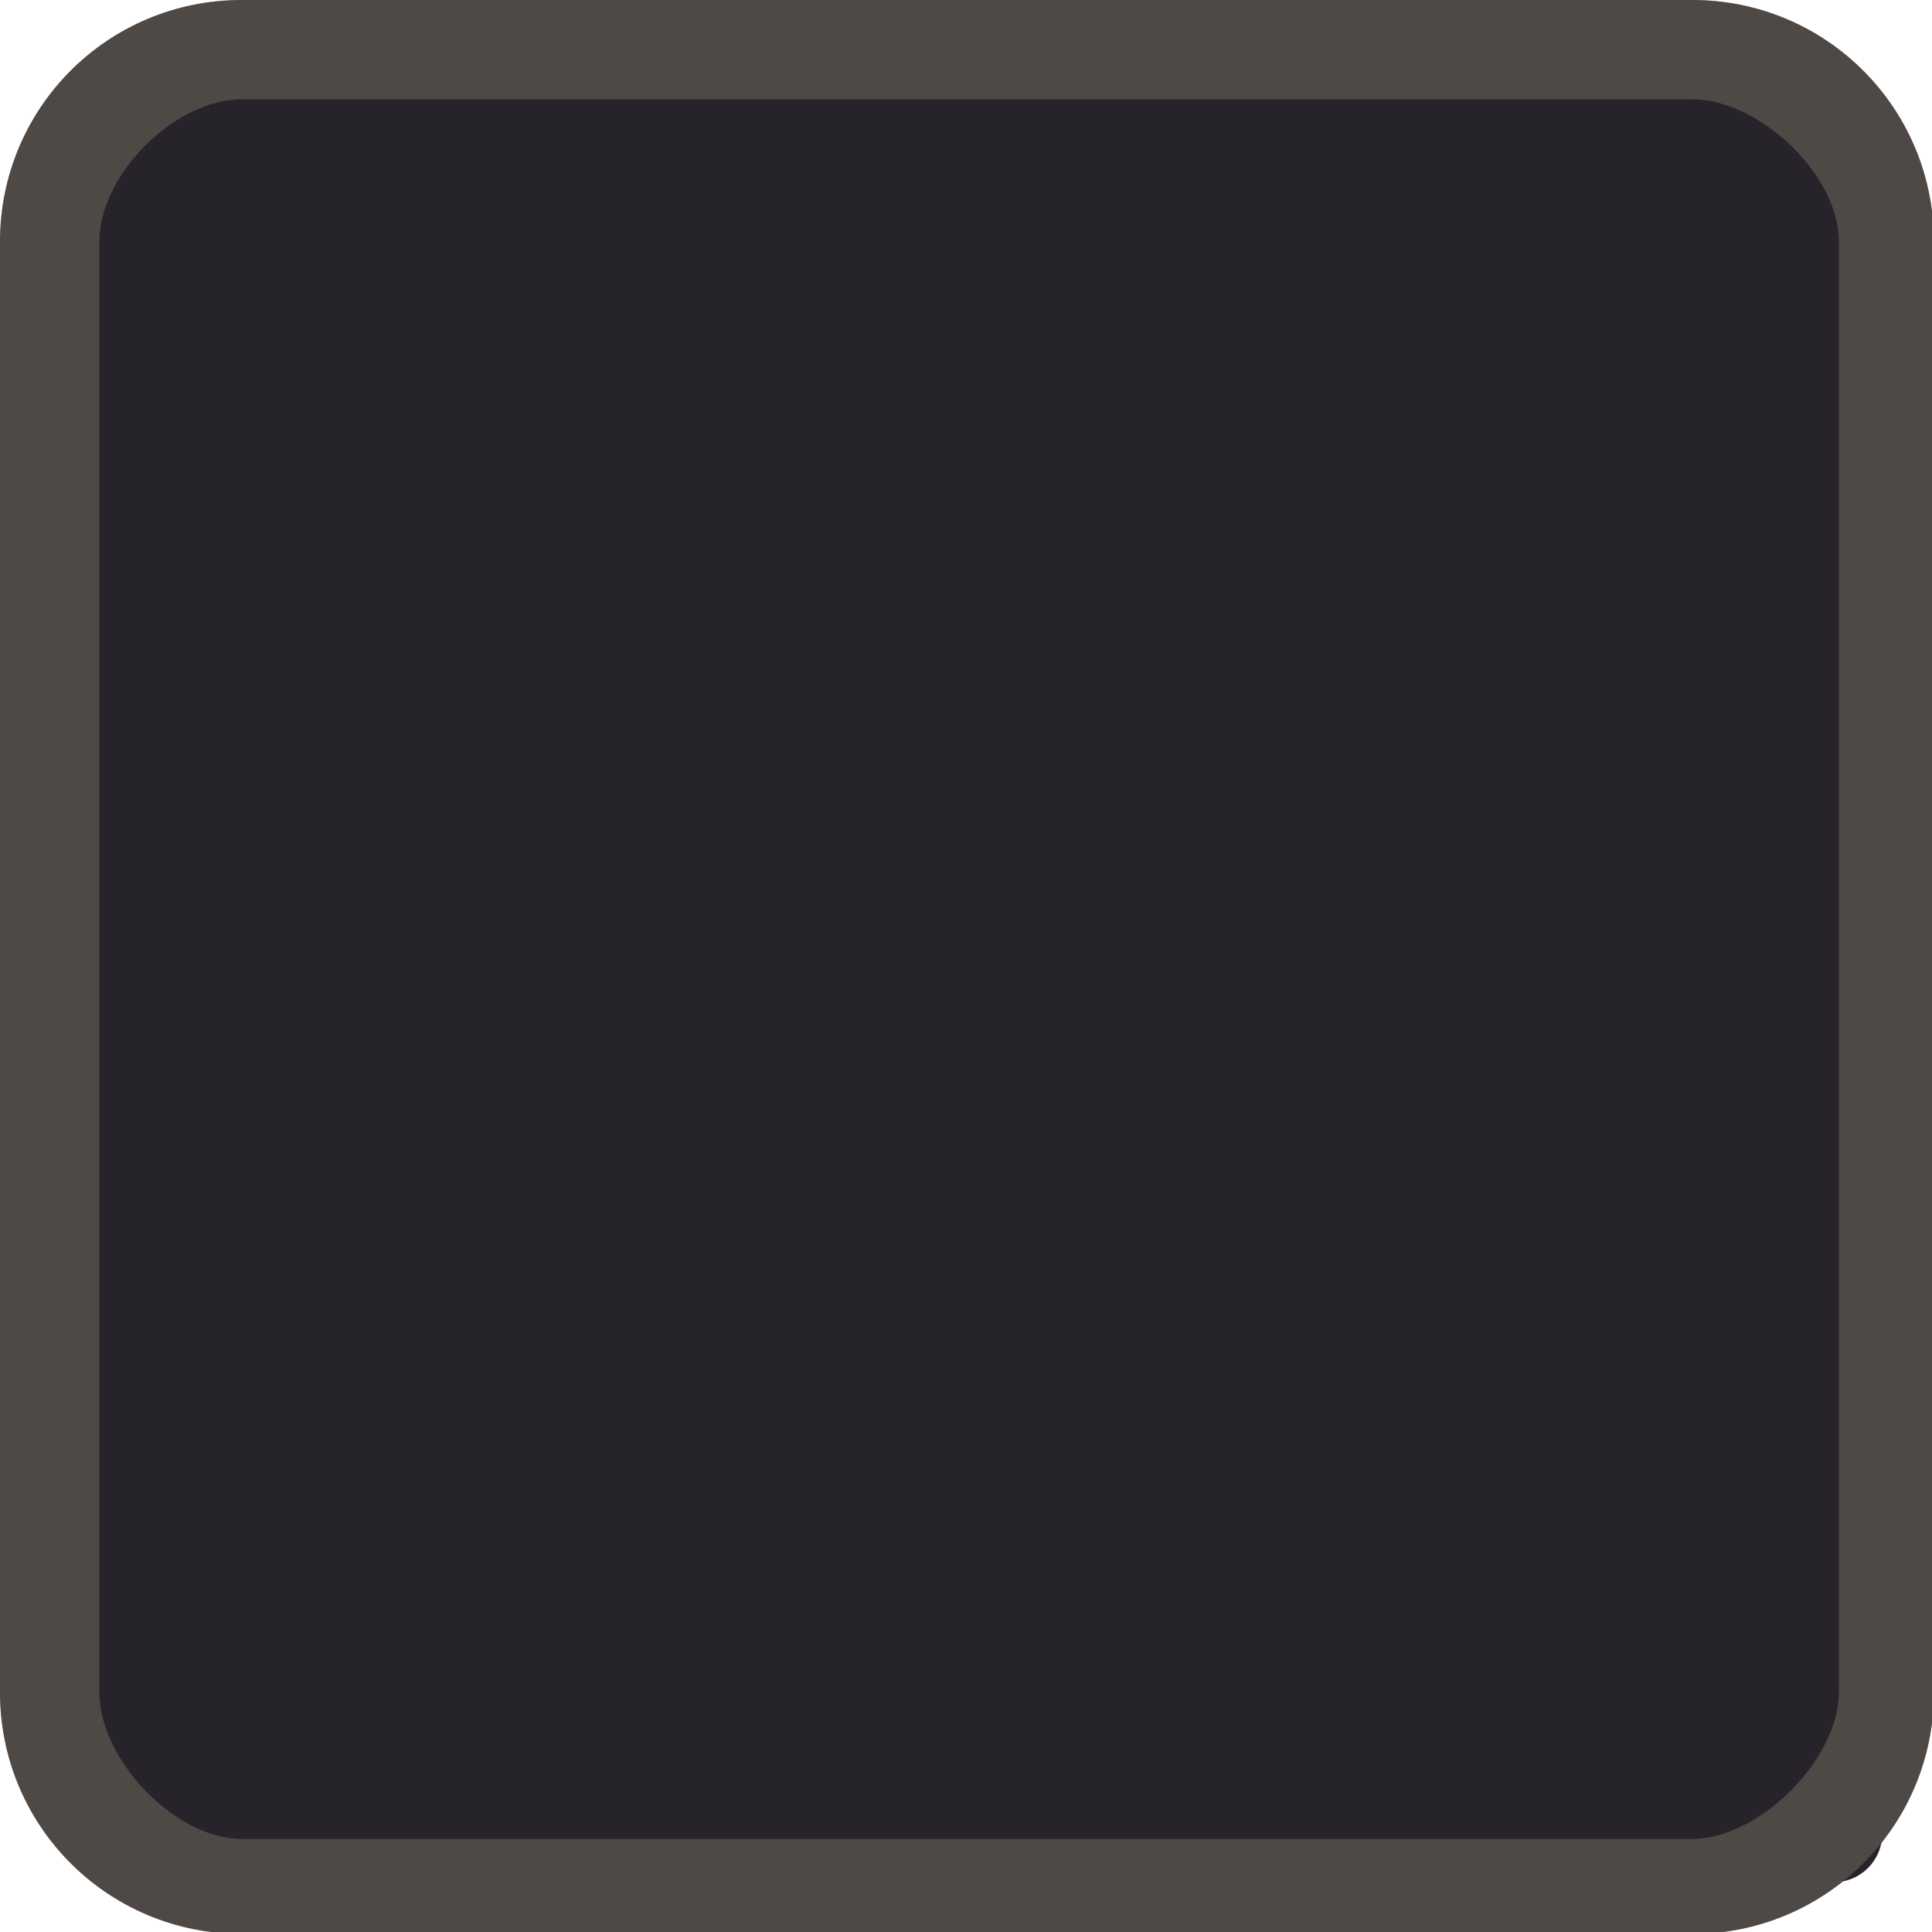
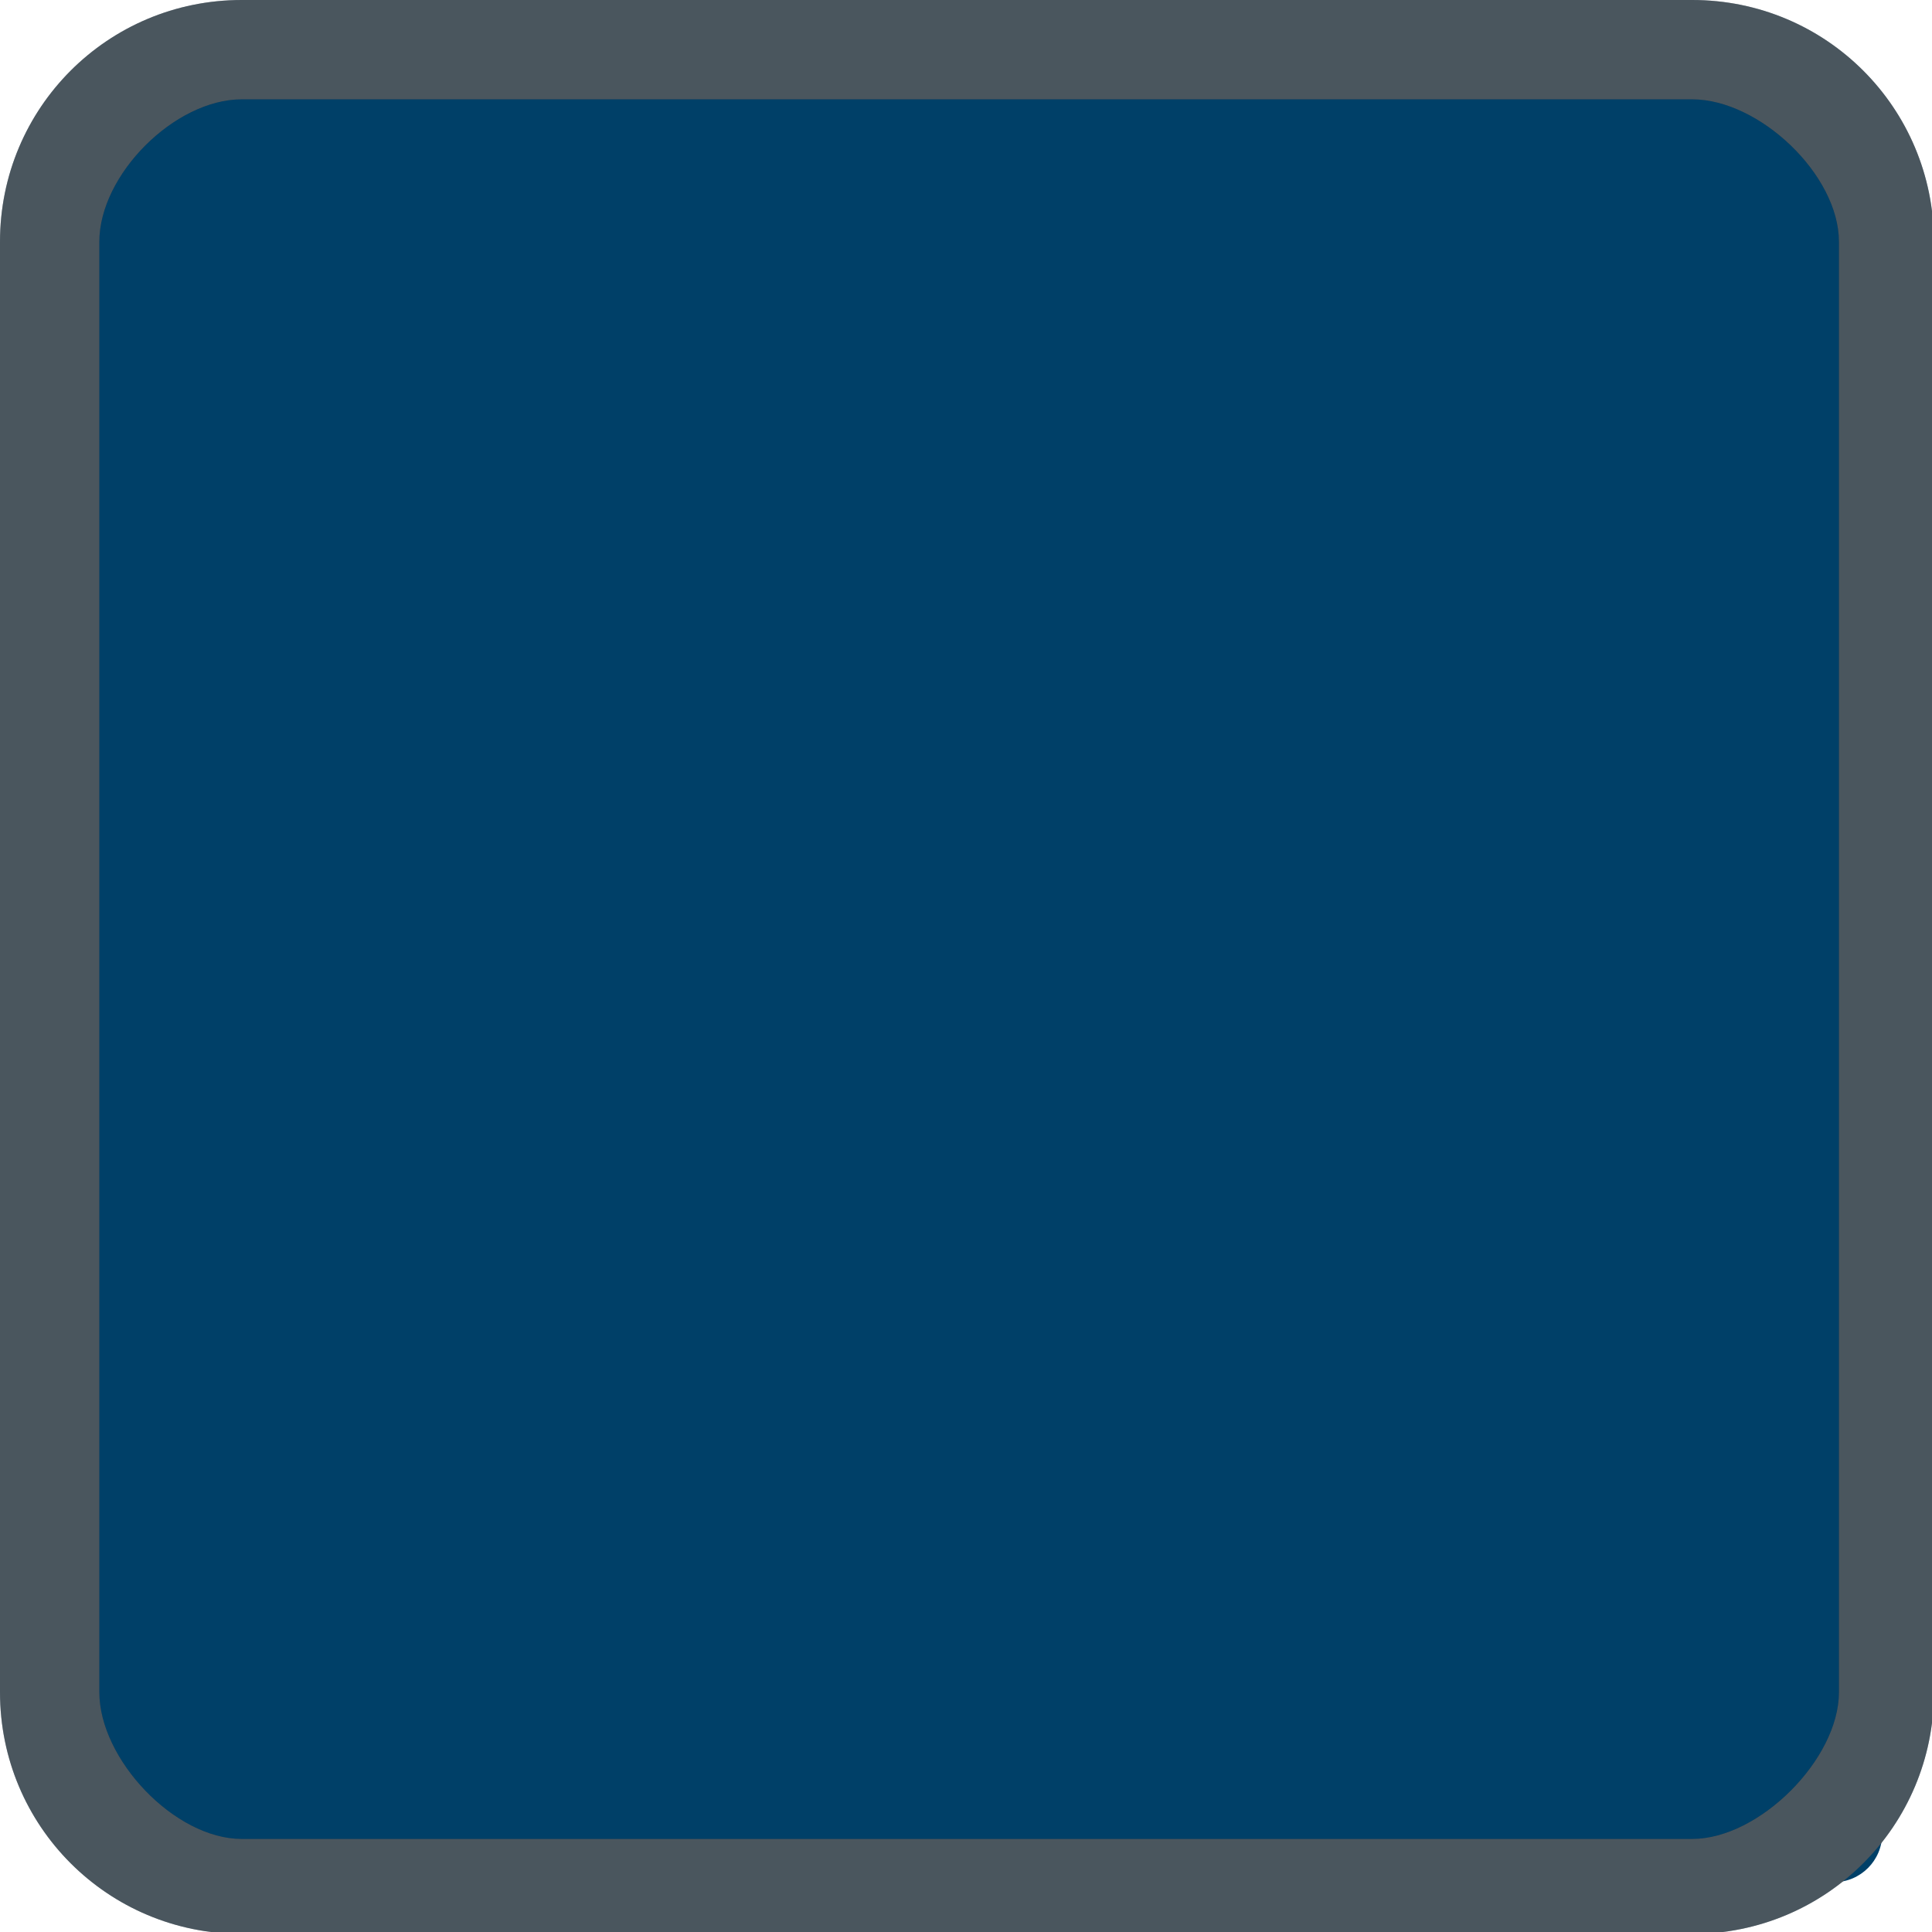
<svg xmlns="http://www.w3.org/2000/svg" width="333pt" height="333pt" viewBox="0 0 333 333" version="1.1">
  <g id="surface1">
-     <path style=" stroke:none;fill-rule:nonzero;fill:#27232b;fill-opacity:1;" d="M 20.246 11.914 L 316.082 11.914 C 320.672 11.914 324.414 15.625 324.414 20.246 L 324.414 316.082 C 324.414 320.672 320.672 324.414 316.082 324.414 L 20.246 324.414 C 15.625 324.414 11.914 320.672 11.914 316.082 L 11.914 20.246 C 11.914 15.625 15.625 11.914 20.246 11.914 Z M 20.246 11.914 " />
-     <path style=" stroke:none;fill-rule:nonzero;fill:#141216;fill-opacity:1;" d="M 41.668 0 C 18.586 0 0 18.586 0 41.668 L 0 291.668 C 0 314.746 18.586 333.332 41.668 333.332 L 291.668 333.332 C 314.746 333.332 333.332 314.746 333.332 291.668 L 333.332 41.668 C 333.332 18.586 314.746 0 291.668 0 Z M 41.668 17.121 L 291.668 17.121 C 303.223 17.121 316.961 30.109 316.961 41.668 L 316.961 291.668 C 316.961 303.223 303.223 316.961 291.668 316.961 L 41.668 316.961 C 30.109 316.961 17.121 303.223 17.121 291.668 L 17.121 41.668 C 17.121 30.109 30.109 17.121 41.668 17.121 Z M 41.668 17.121 " />
-     <path style=" stroke:none;fill-rule:nonzero;fill:#d8cab8;fill-opacity:0.30;" d="M 41.668 0 C 18.586 0 0 18.586 0 41.668 L 0 291.668 C 0 314.746 18.586 333.332 41.668 333.332 L 291.668 333.332 C 314.746 333.332 333.332 314.746 333.332 291.668 L 333.332 41.668 C 333.332 18.586 314.746 0 291.668 0 Z M 41.668 17.121 L 291.668 17.121 C 303.223 17.121 316.961 30.109 316.961 41.668 L 316.961 291.668 C 316.961 303.223 303.223 316.961 291.668 316.961 L 41.668 316.961 C 30.109 316.961 17.121 303.223 17.121 291.668 L 17.121 41.668 C 17.121 30.109 30.109 17.121 41.668 17.121 Z M 41.668 17.121 " />
+     <path style=" stroke:none;fill-rule:nonzero;fill:#004068;fill-opacity:1;" d="M 20.246 11.914 L 316.082 11.914 C 320.672 11.914 324.414 15.625 324.414 20.246 L 324.414 316.082 C 324.414 320.672 320.672 324.414 316.082 324.414 L 20.246 324.414 C 15.625 324.414 11.914 320.672 11.914 316.082 L 11.914 20.246 C 11.914 15.625 15.625 11.914 20.246 11.914 Z M 20.246 11.914 " />
+     <path style=" stroke:none;fill-rule:nonzero;fill:#001427;fill-opacity:1;" d="M 41.668 0 C 18.586 0 0 18.586 0 41.668 L 0 291.668 C 0 314.746 18.586 333.332 41.668 333.332 L 291.668 333.332 C 314.746 333.332 333.332 314.746 333.332 291.668 L 333.332 41.668 C 333.332 18.586 314.746 0 291.668 0 Z M 41.668 17.121 L 291.668 17.121 C 303.223 17.121 316.961 30.109 316.961 41.668 L 316.961 291.668 C 316.961 303.223 303.223 316.961 291.668 316.961 L 41.668 316.961 C 30.109 316.961 17.121 303.223 17.121 291.668 L 17.121 41.668 C 17.121 30.109 30.109 17.121 41.668 17.121 Z M 41.668 17.121 " />
+     <path style=" stroke:none;fill-rule:nonzero;fill:#F8F0E1;fill-opacity:0.30;" d="M 41.668 0 C 18.586 0 0 18.586 0 41.668 L 0 291.668 C 0 314.746 18.586 333.332 41.668 333.332 L 291.668 333.332 C 314.746 333.332 333.332 314.746 333.332 291.668 L 333.332 41.668 C 333.332 18.586 314.746 0 291.668 0 Z M 41.668 17.121 L 291.668 17.121 C 303.223 17.121 316.961 30.109 316.961 41.668 L 316.961 291.668 C 316.961 303.223 303.223 316.961 291.668 316.961 L 41.668 316.961 C 30.109 316.961 17.121 303.223 17.121 291.668 L 17.121 41.668 C 17.121 30.109 30.109 17.121 41.668 17.121 Z M 41.668 17.121 " />
  </g>
</svg>
